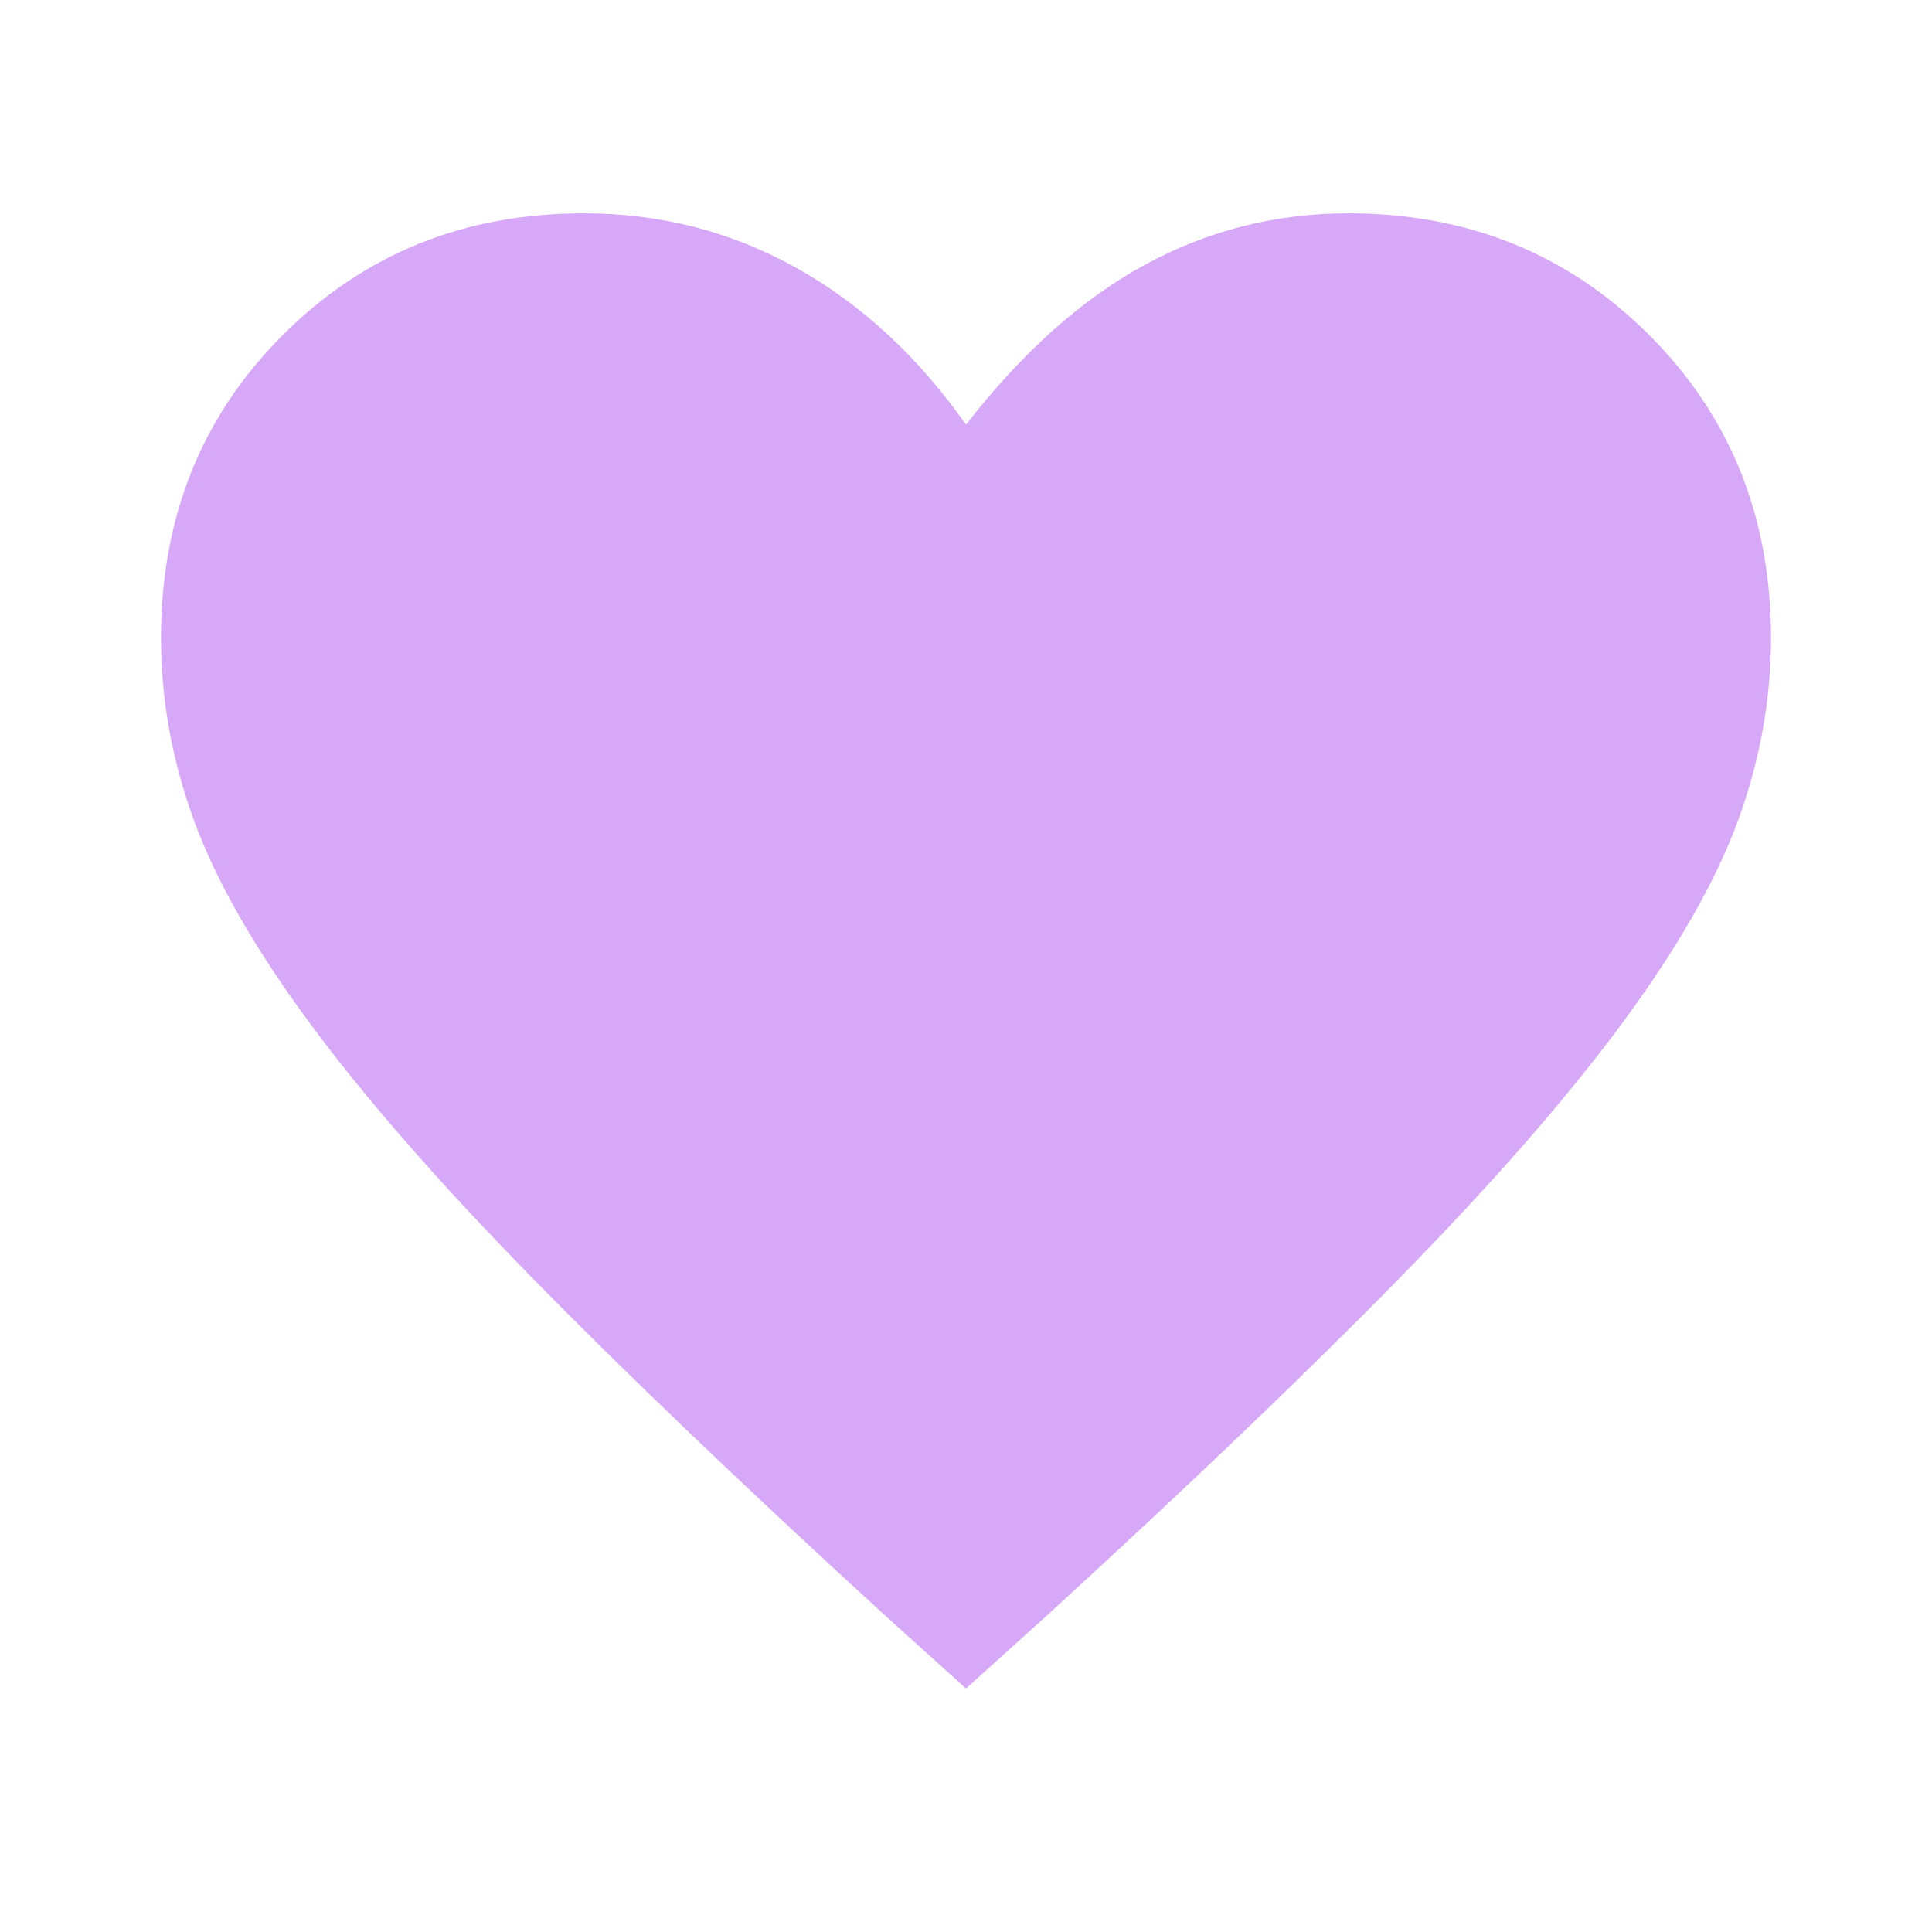
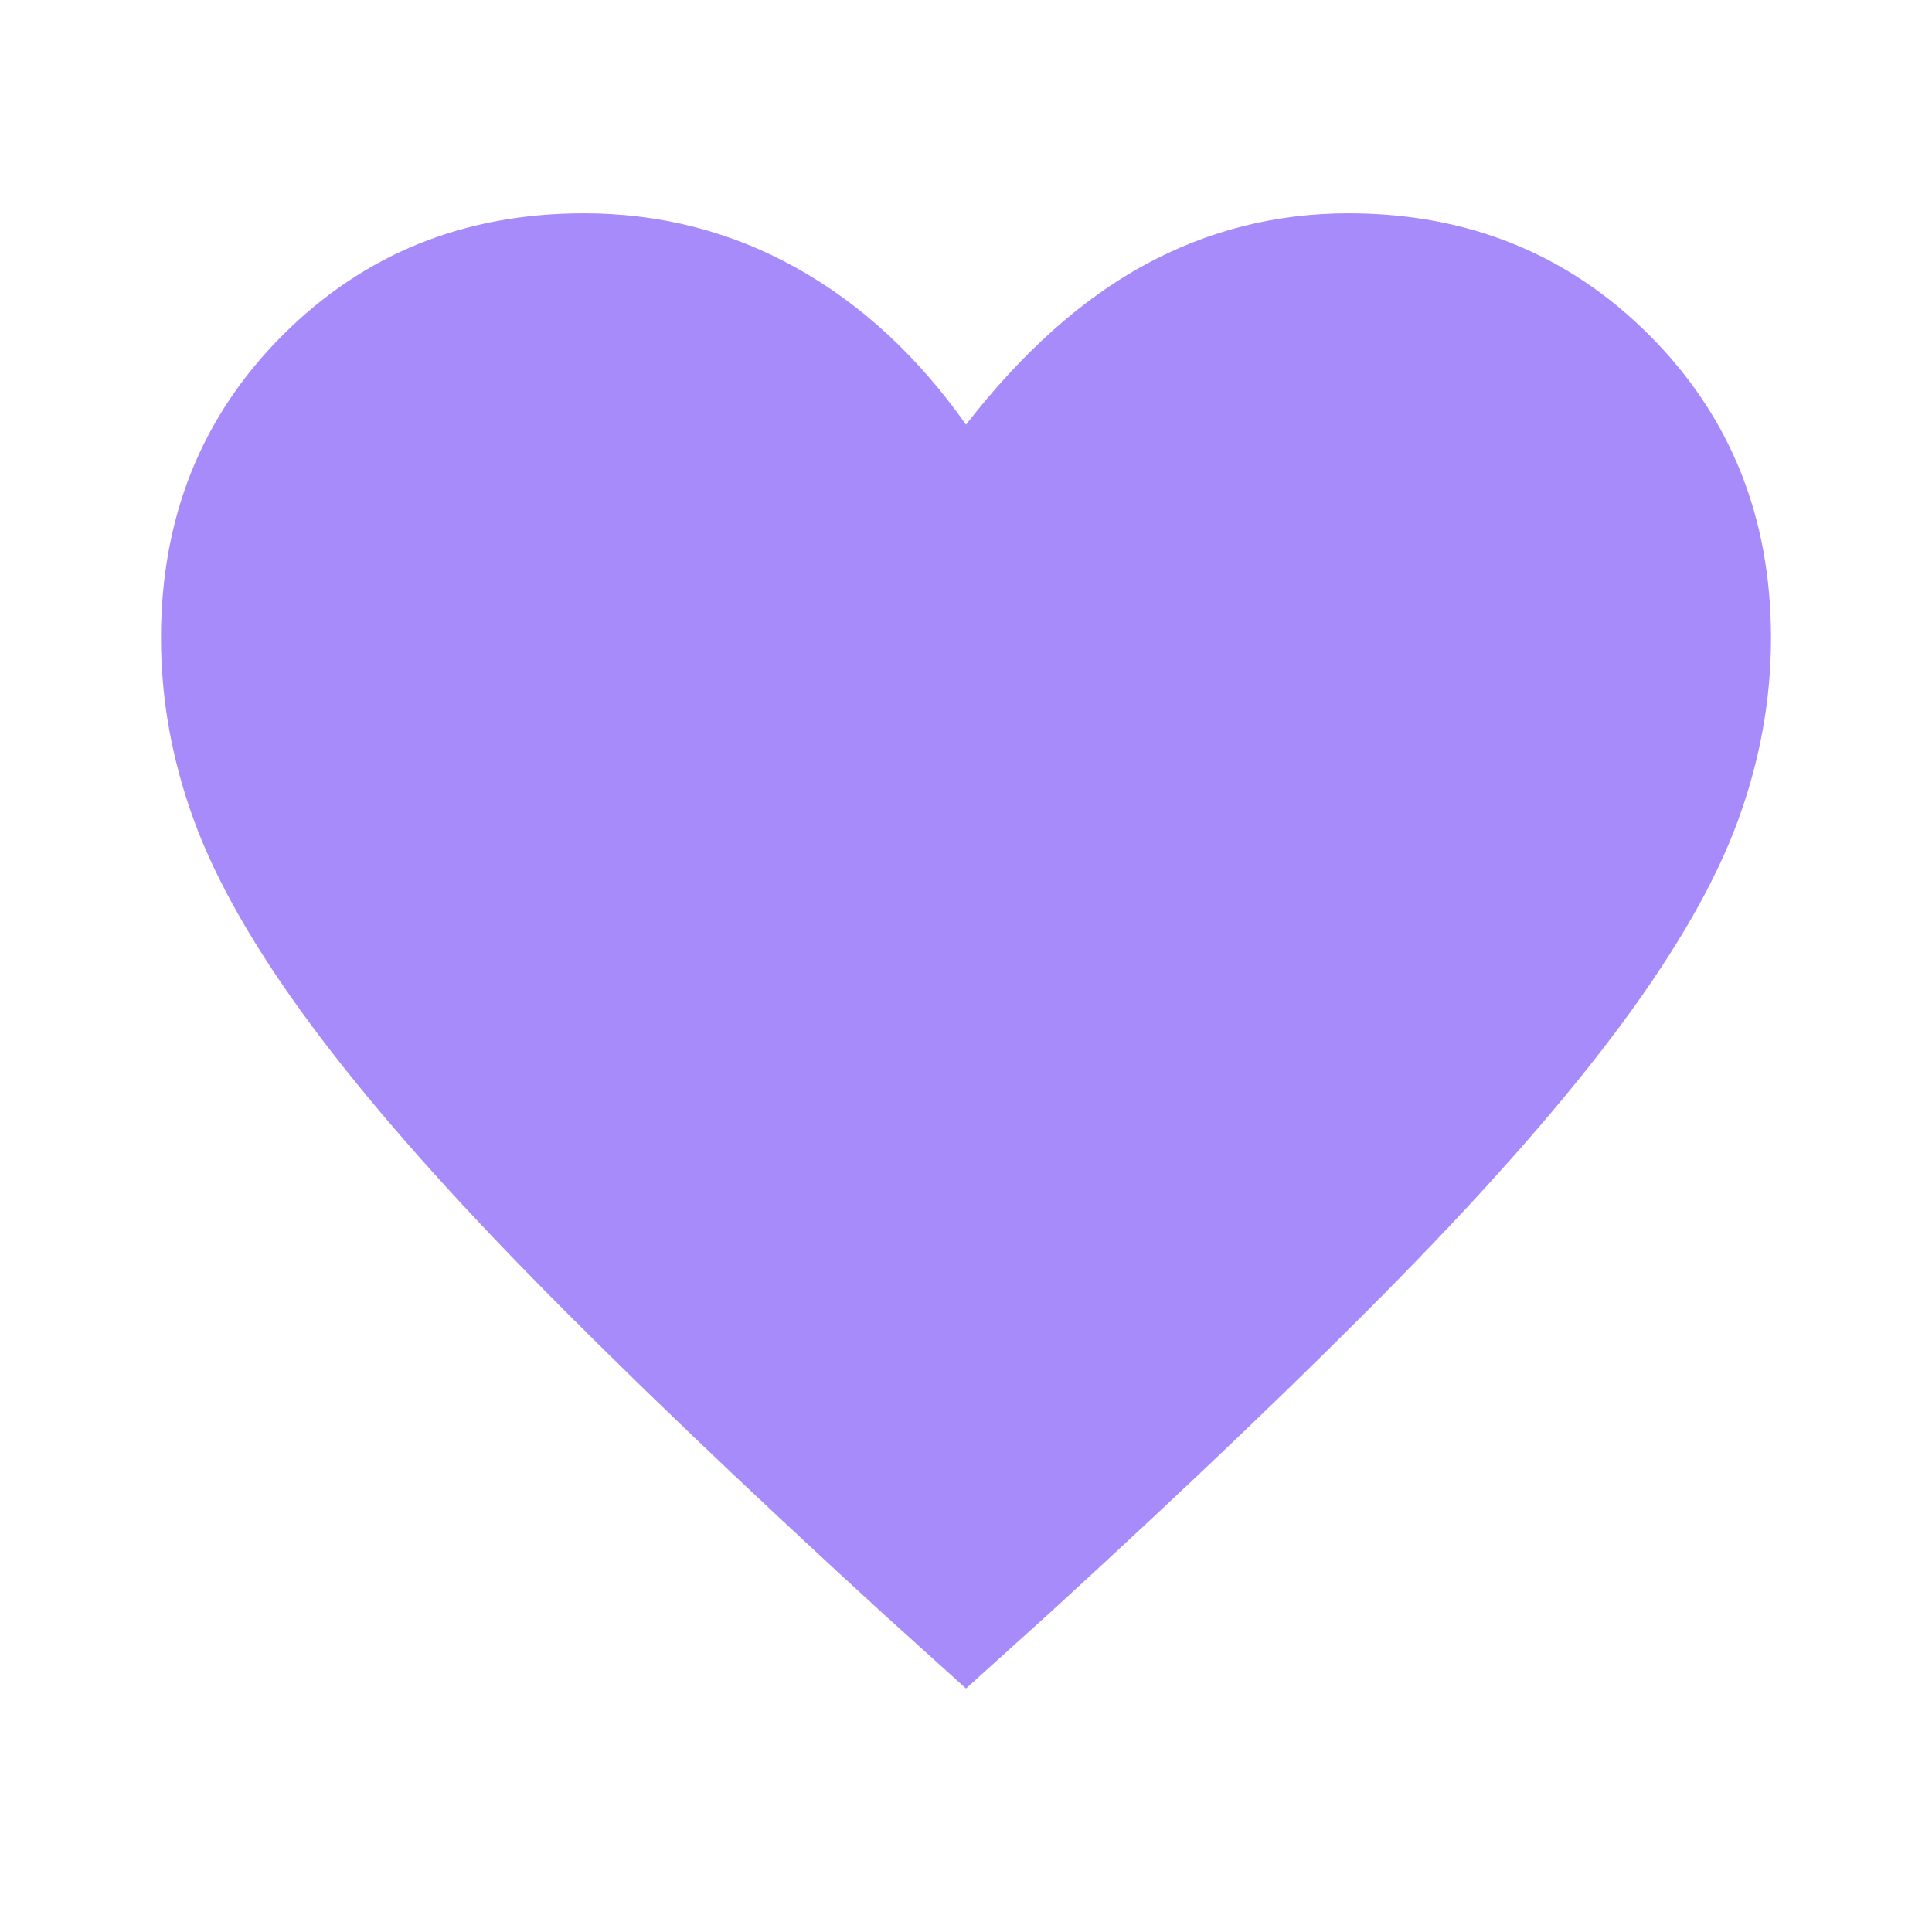
- <svg xmlns="http://www.w3.org/2000/svg" height="48" viewBox="0 96 960 960" width="48" fill="#D8A8F8">
+ <svg xmlns="http://www.w3.org/2000/svg" height="48" viewBox="0 96 960 960" width="48" fill="#A78BFA">
  <path d="m480 935-41-37q-106-97-175-167.5t-110-126Q113 549 96.5 504T80 413q0-90 60.5-150.5T290 202q57 0 105.5 27t84.5 78q42-54 89-79.5T670 202q89 0 149.5 60.5T880 413q0 46-16.5 91T806 604.5q-41 55.5-110 126T521 898l-41 37Z" />
</svg>
